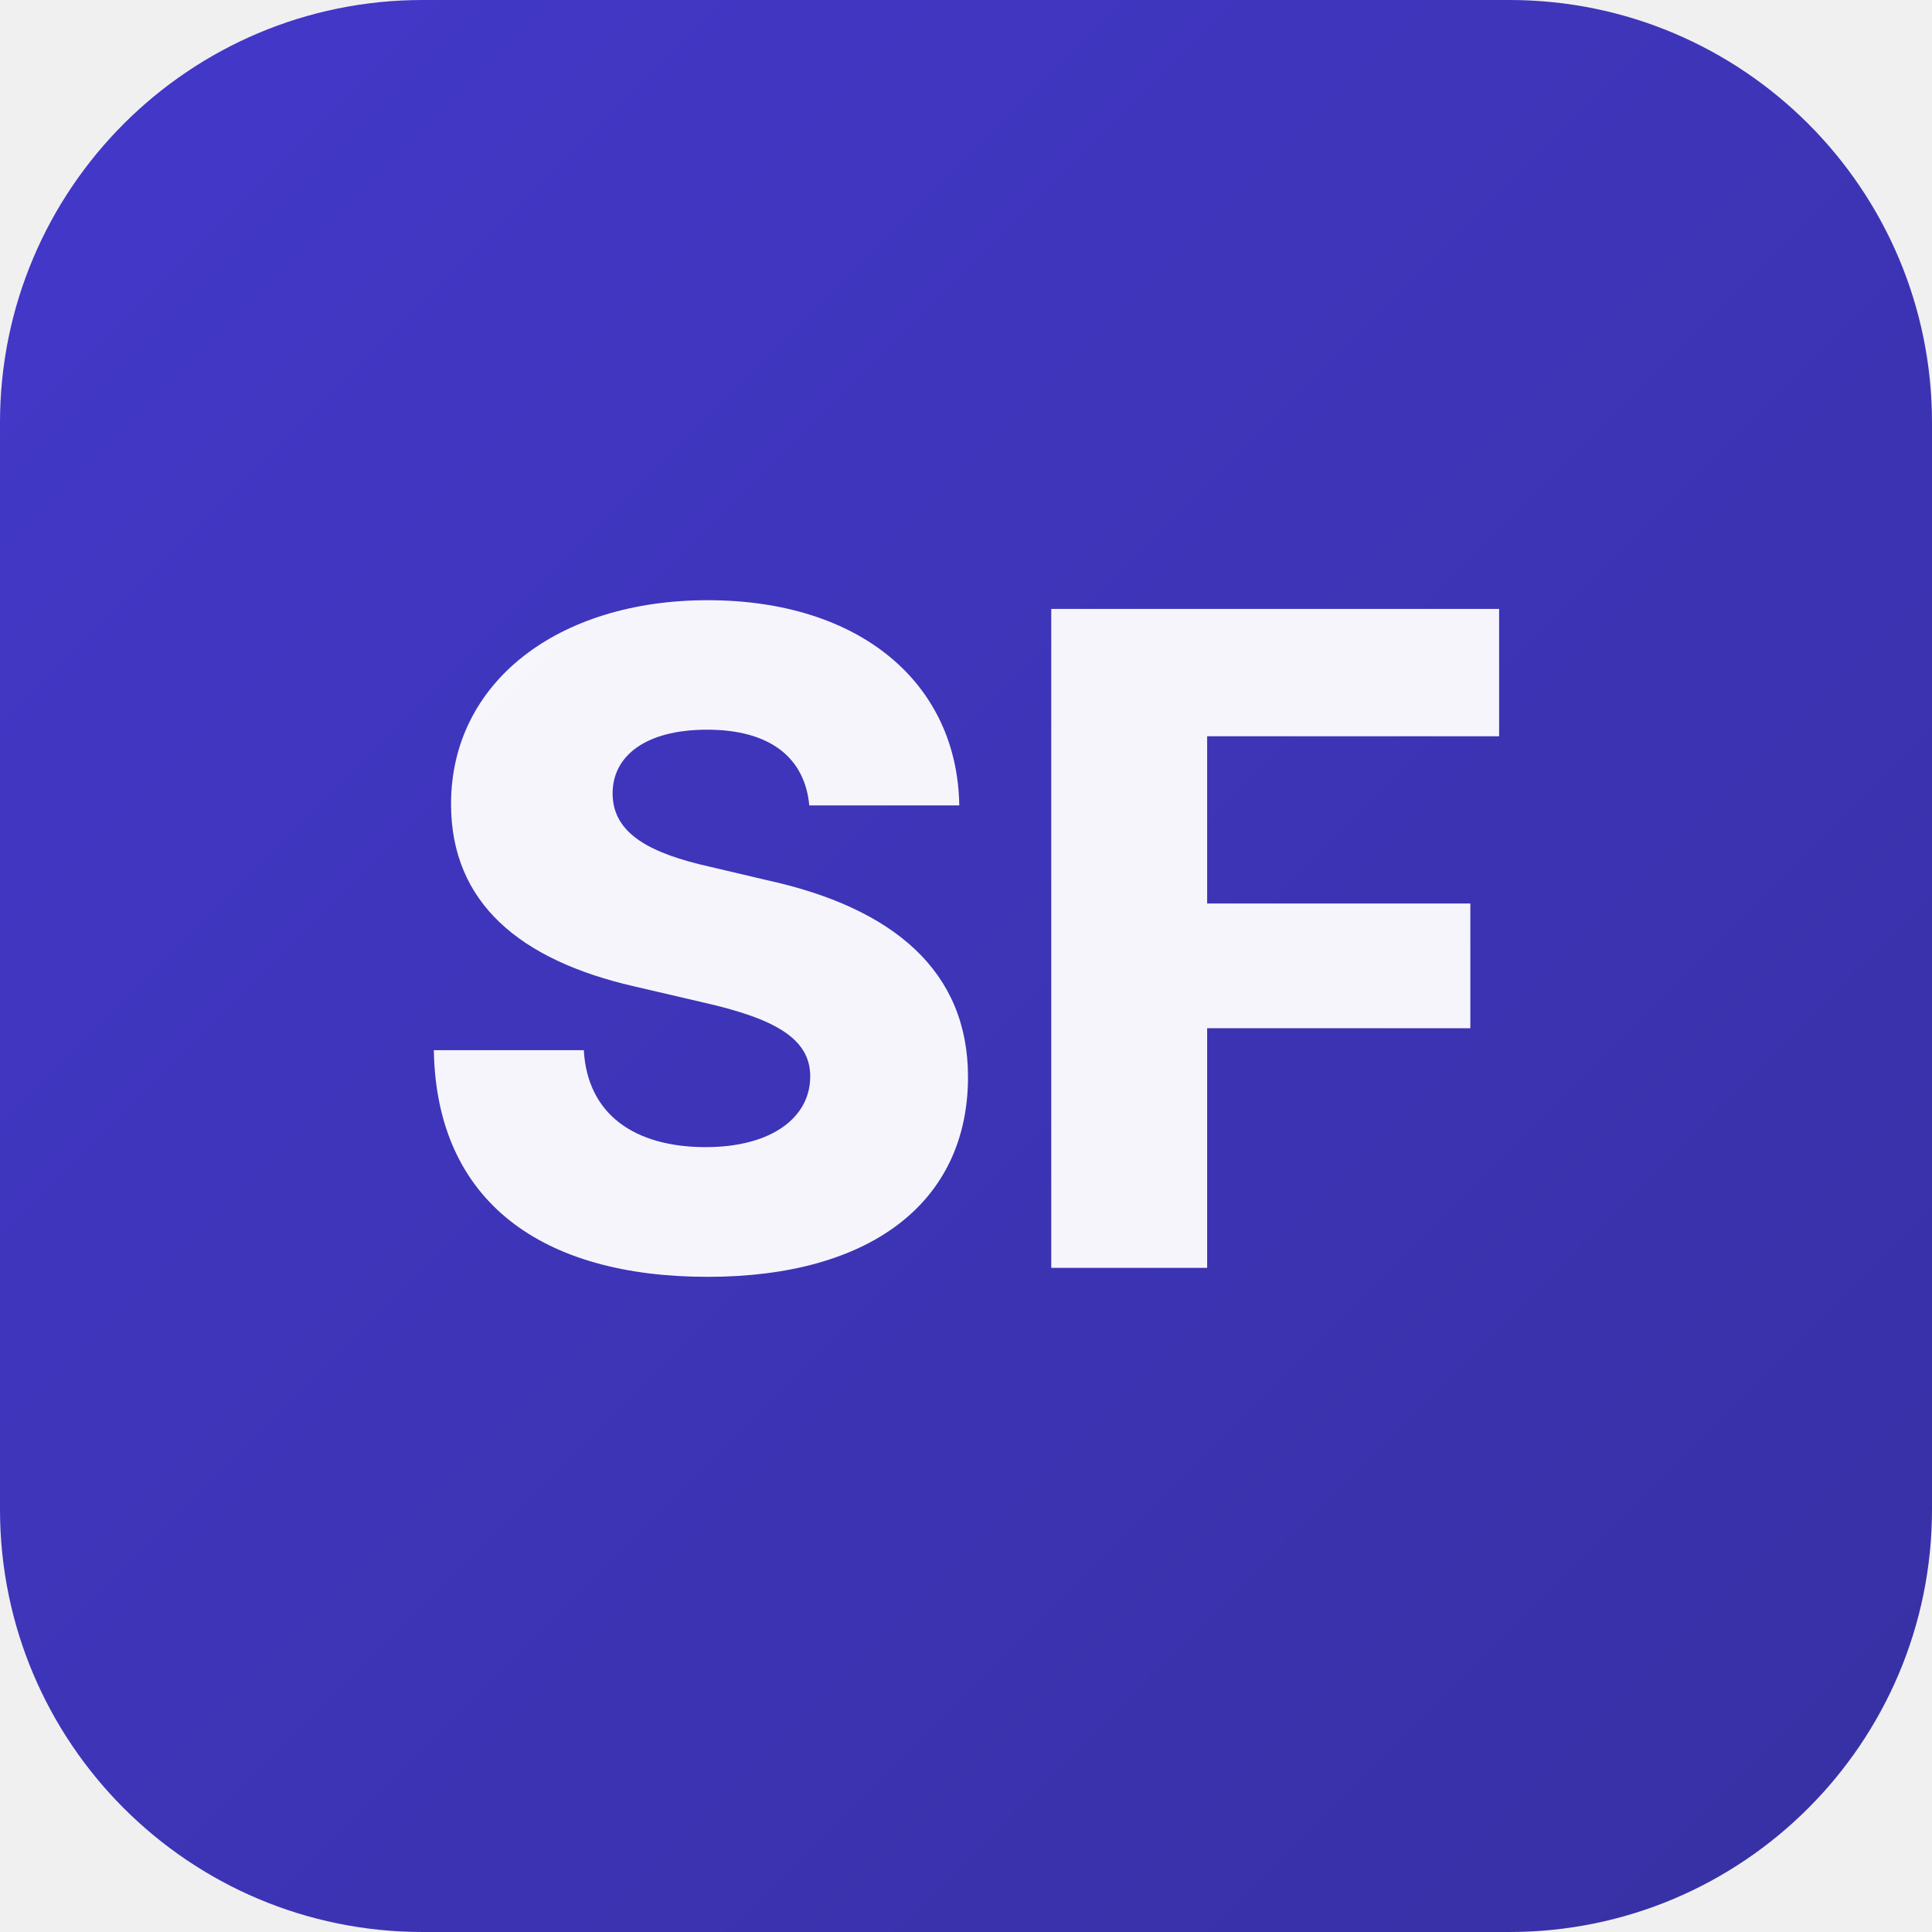
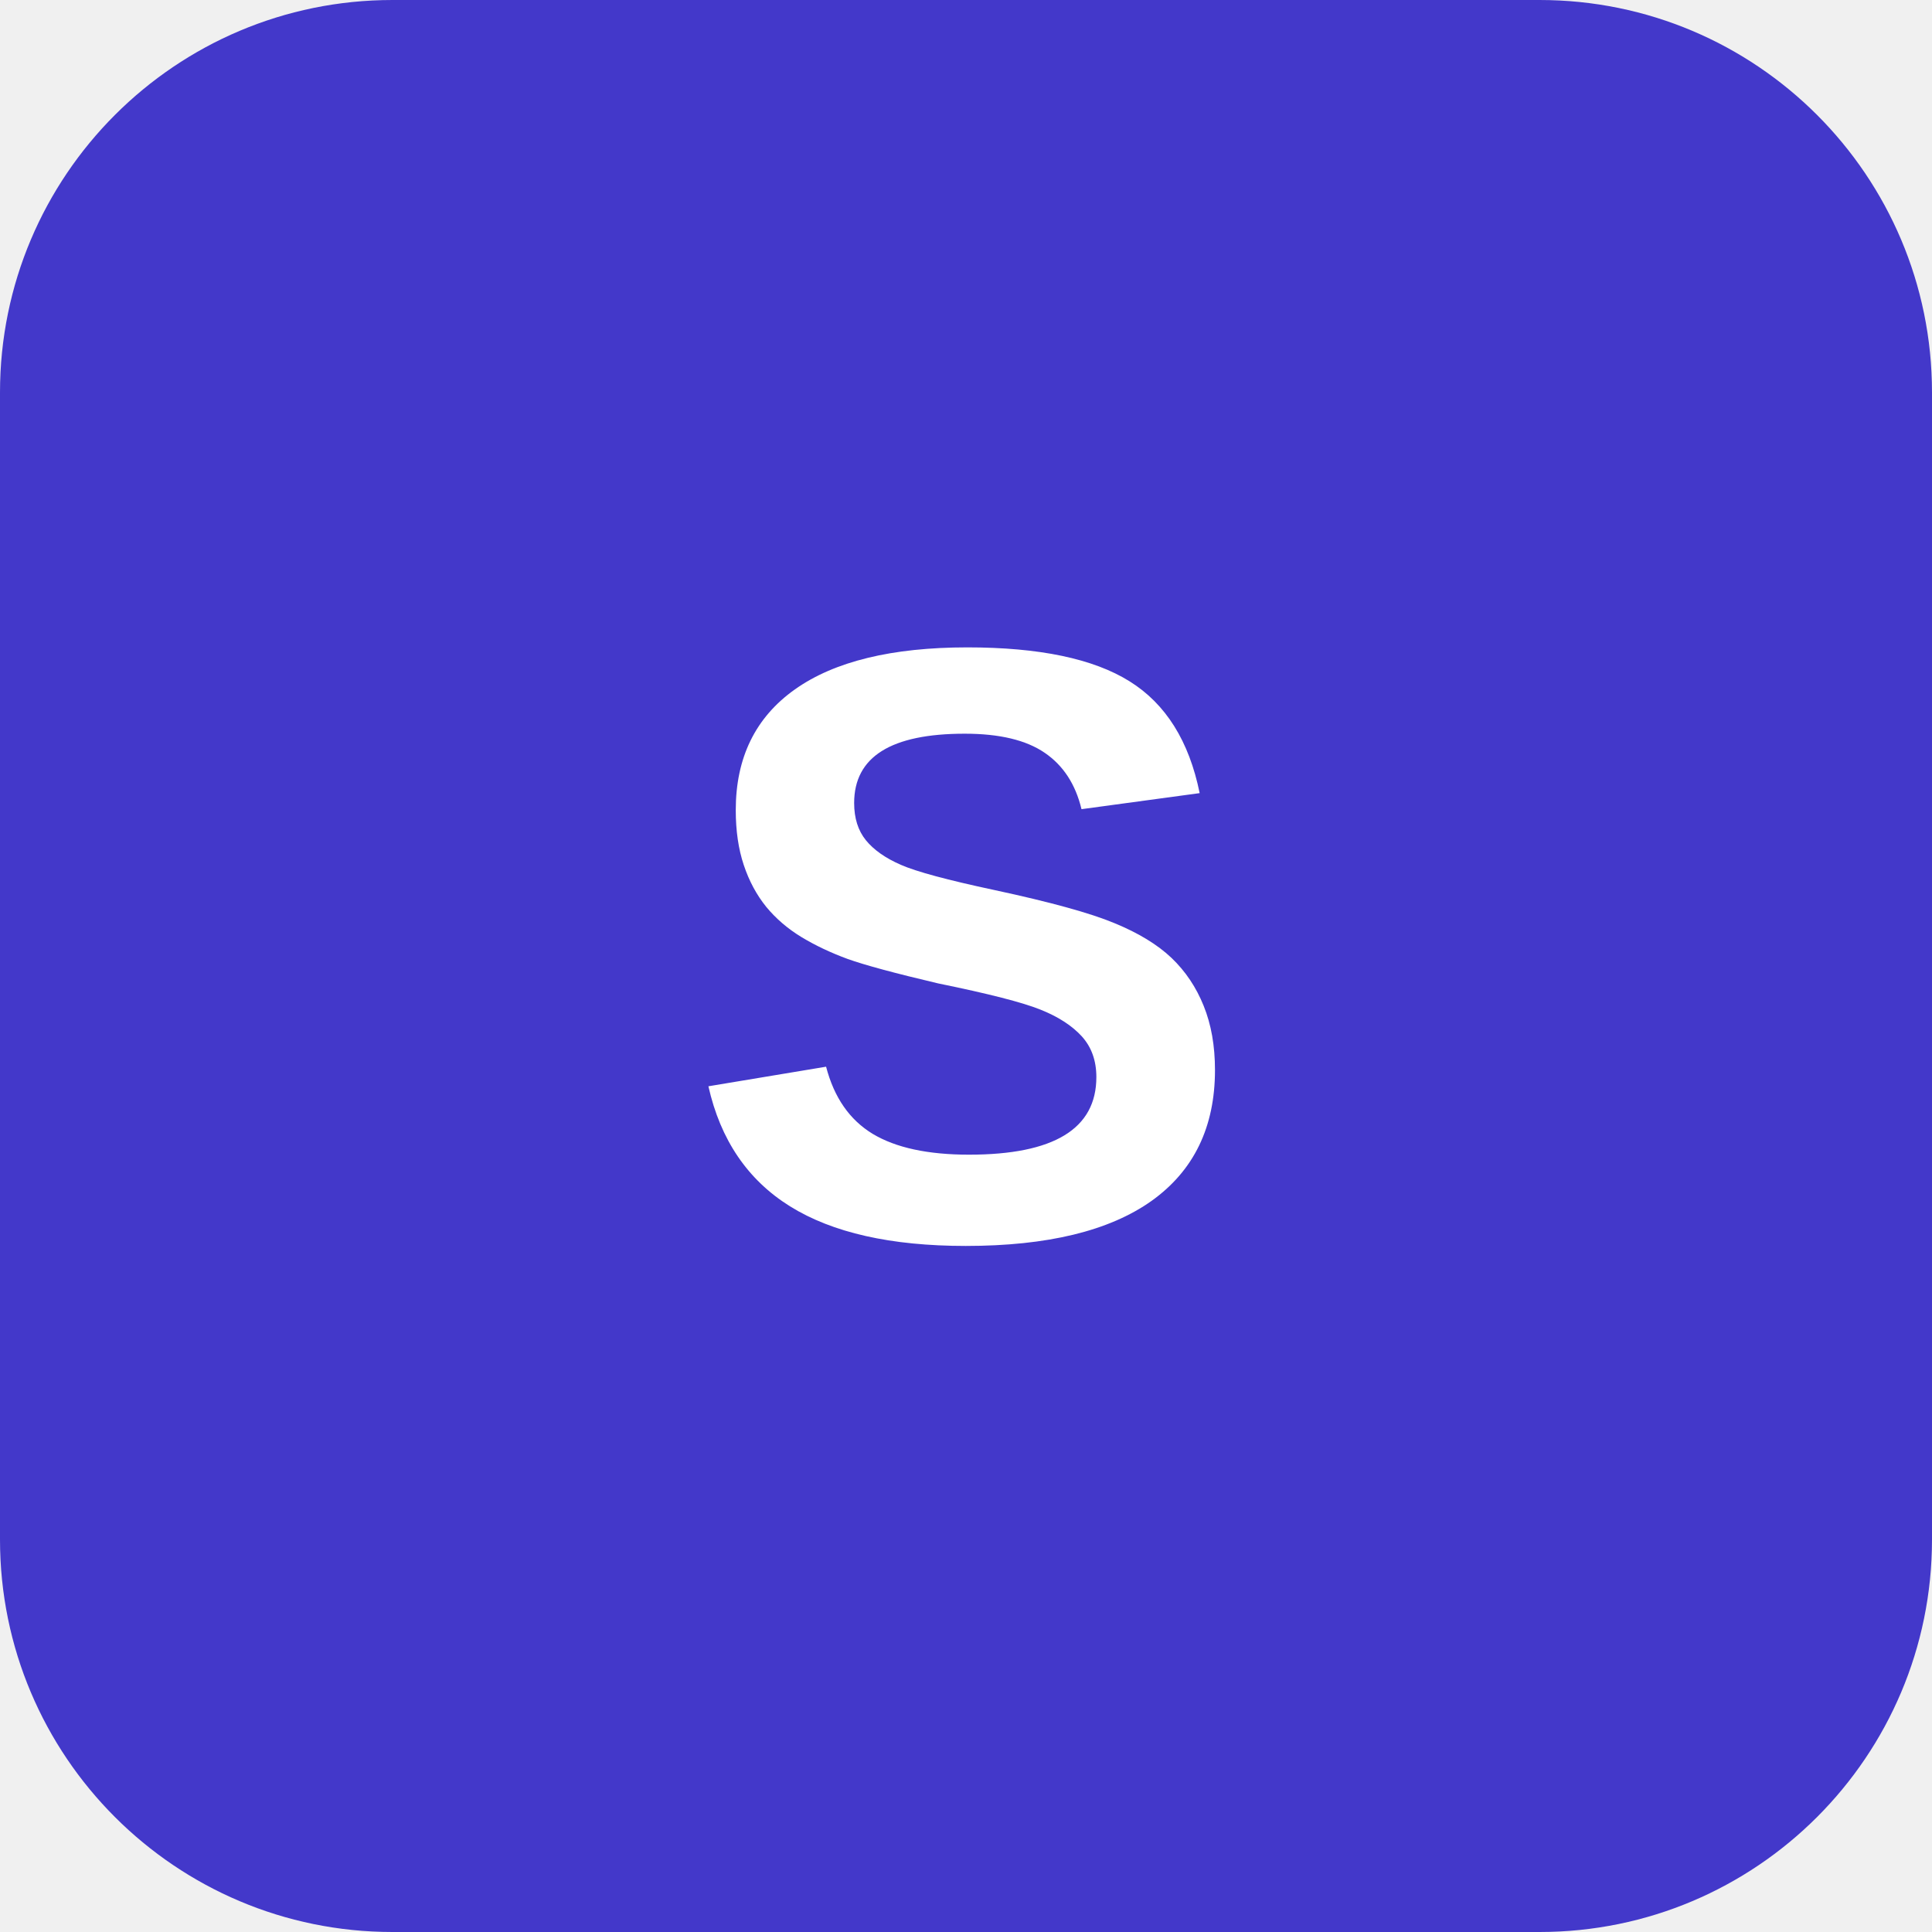
- <svg xmlns="http://www.w3.org/2000/svg" width="128" height="128" viewBox="0 0 128 128" fill="none">
-   <defs>
-     <linearGradient id="g" x1="0" y1="0" x2="128" y2="128" gradientUnits="userSpaceOnUse">
-       <stop stop-color="#4338CA" />
-       <stop offset="1" stop-color="#3730A3" />
-     </linearGradient>
-   </defs>
-   <rect width="128" height="128" rx="28" fill="url(#g)" />
-   <text x="64" y="84" text-anchor="middle" font-family="system-ui,-apple-system,sans-serif" font-weight="800" font-size="60" fill="white" opacity="0.95">SF</text>
+ <svg xmlns="http://www.w3.org/2000/svg" width="128" height="128" viewBox="0 0 128 128">
+   <rect width="128" height="128" rx="26" fill="#4338ca" />
+   <text x="64" y="82" text-anchor="middle" font-family="'SF Pro Display','Helvetica Neue',Arial,sans-serif" font-weight="700" font-size="56" fill="white">S</text>
</svg>
